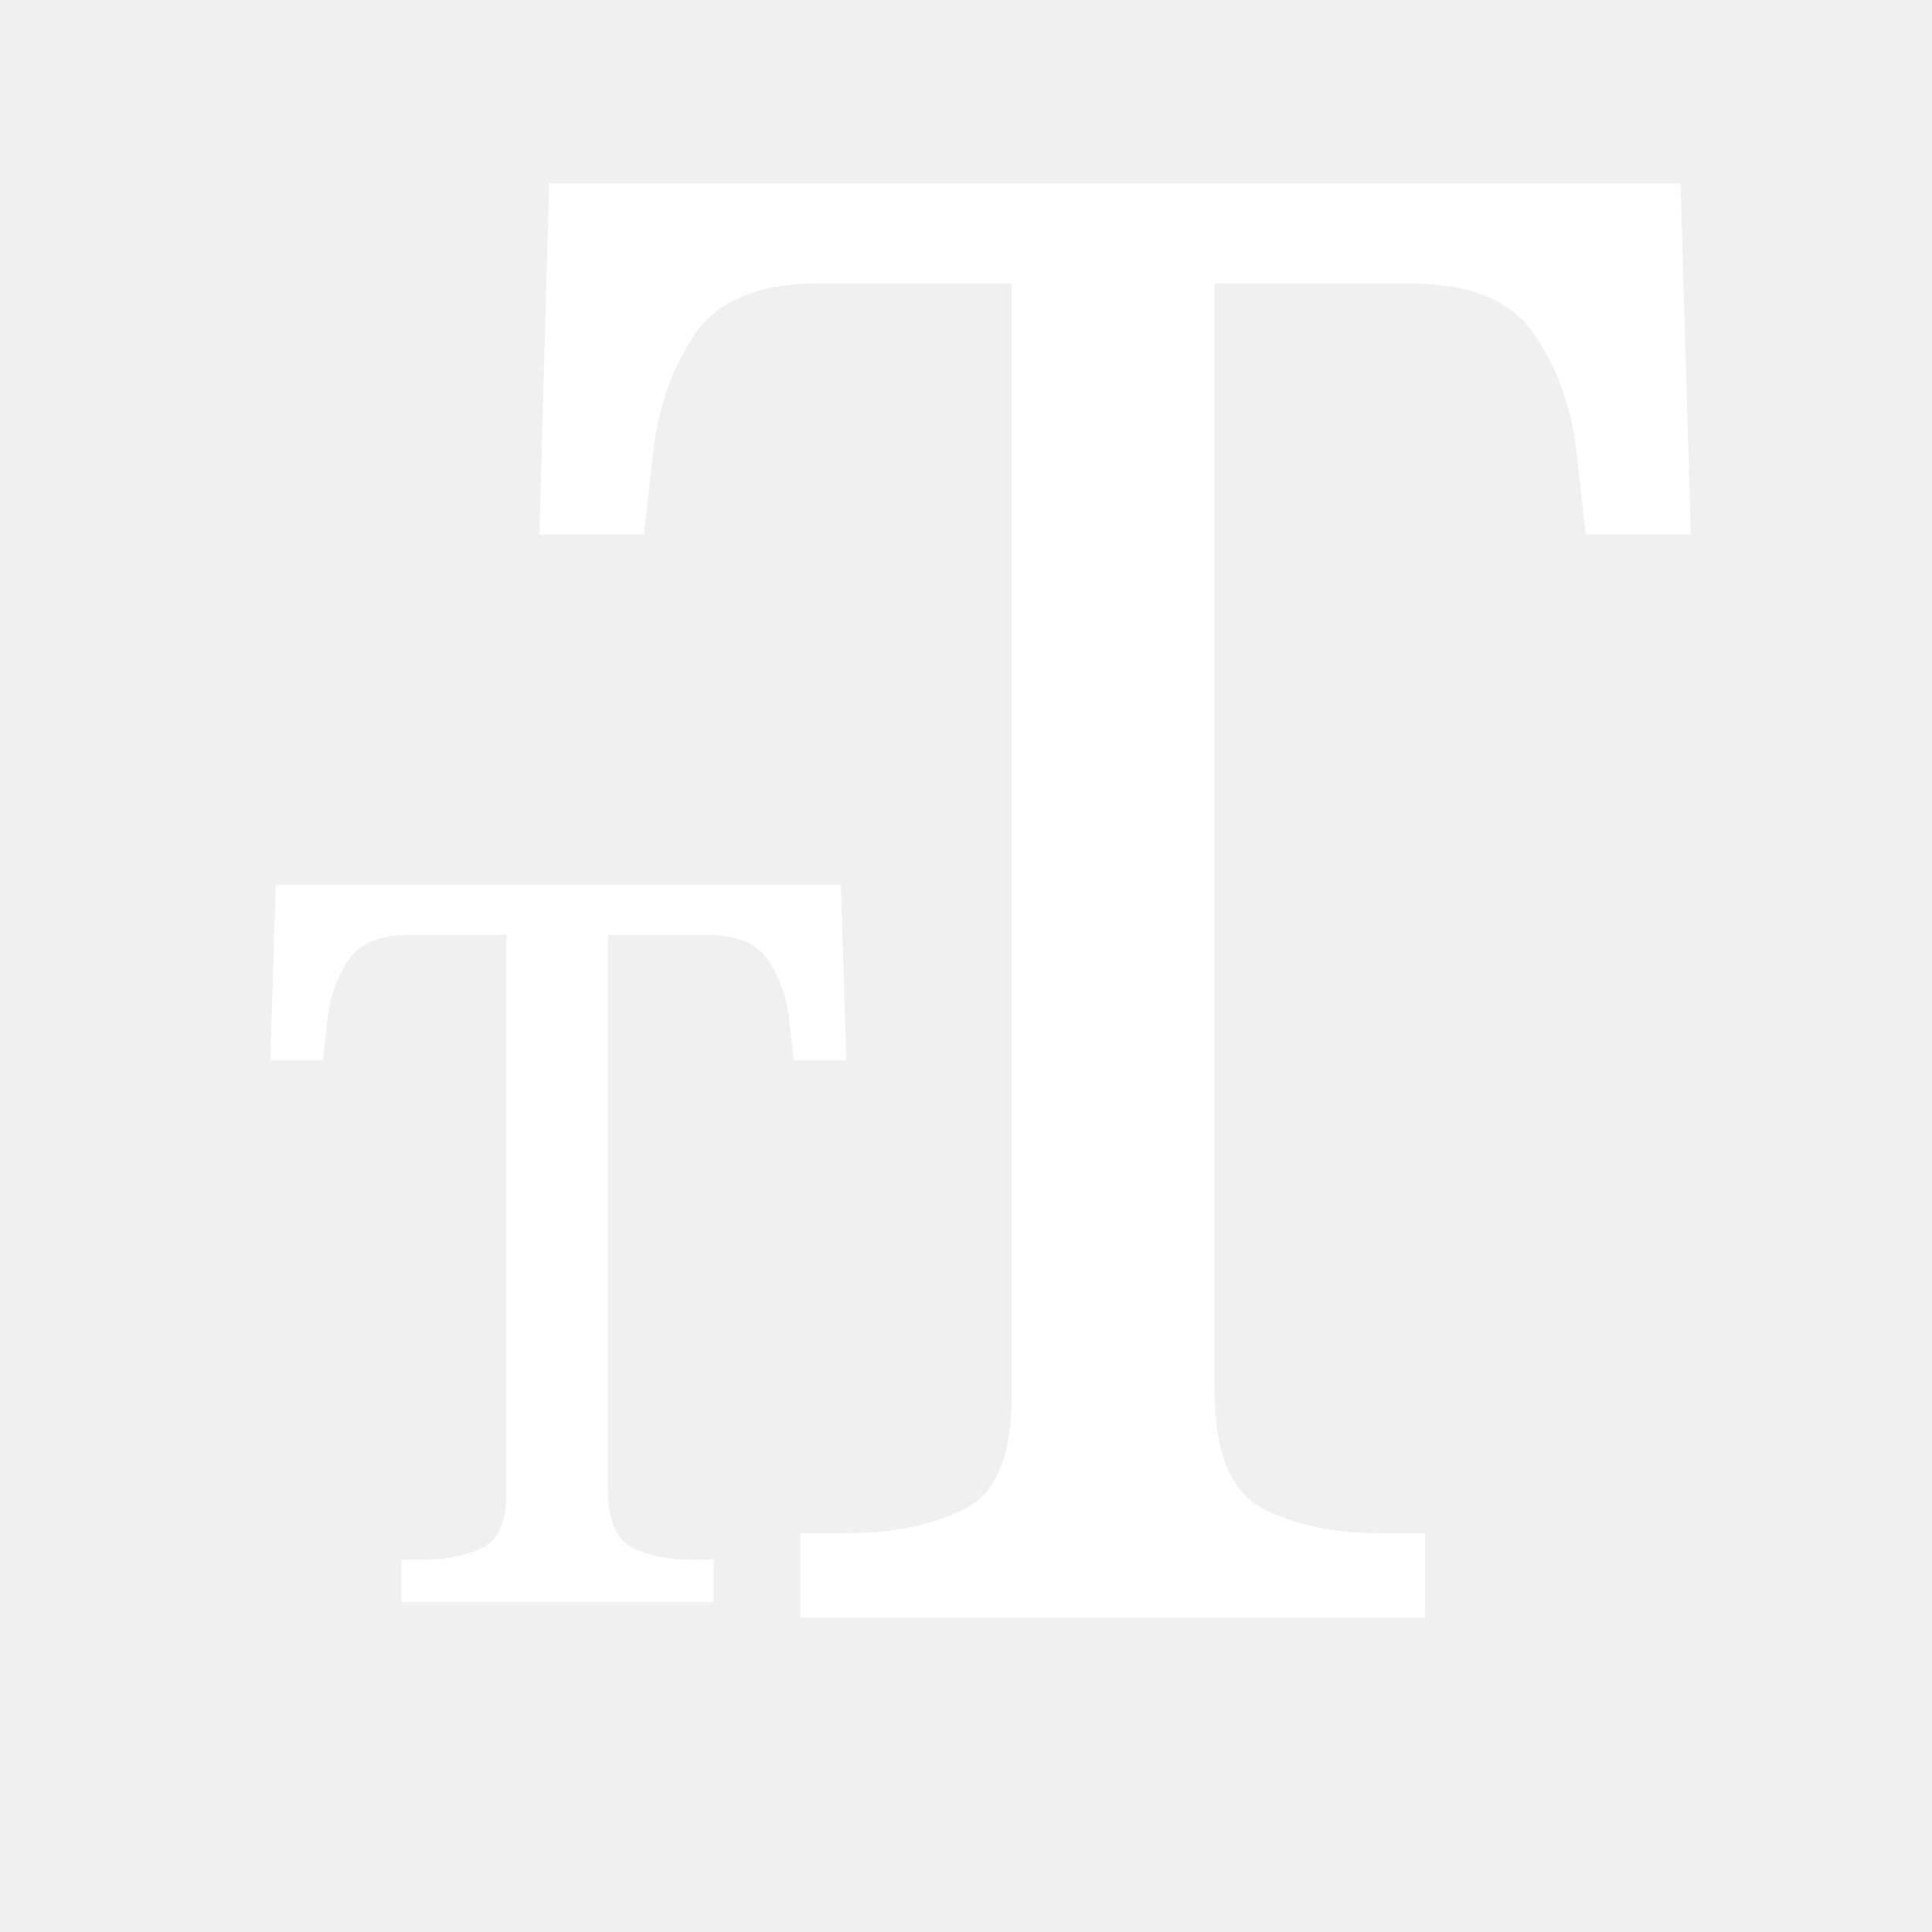
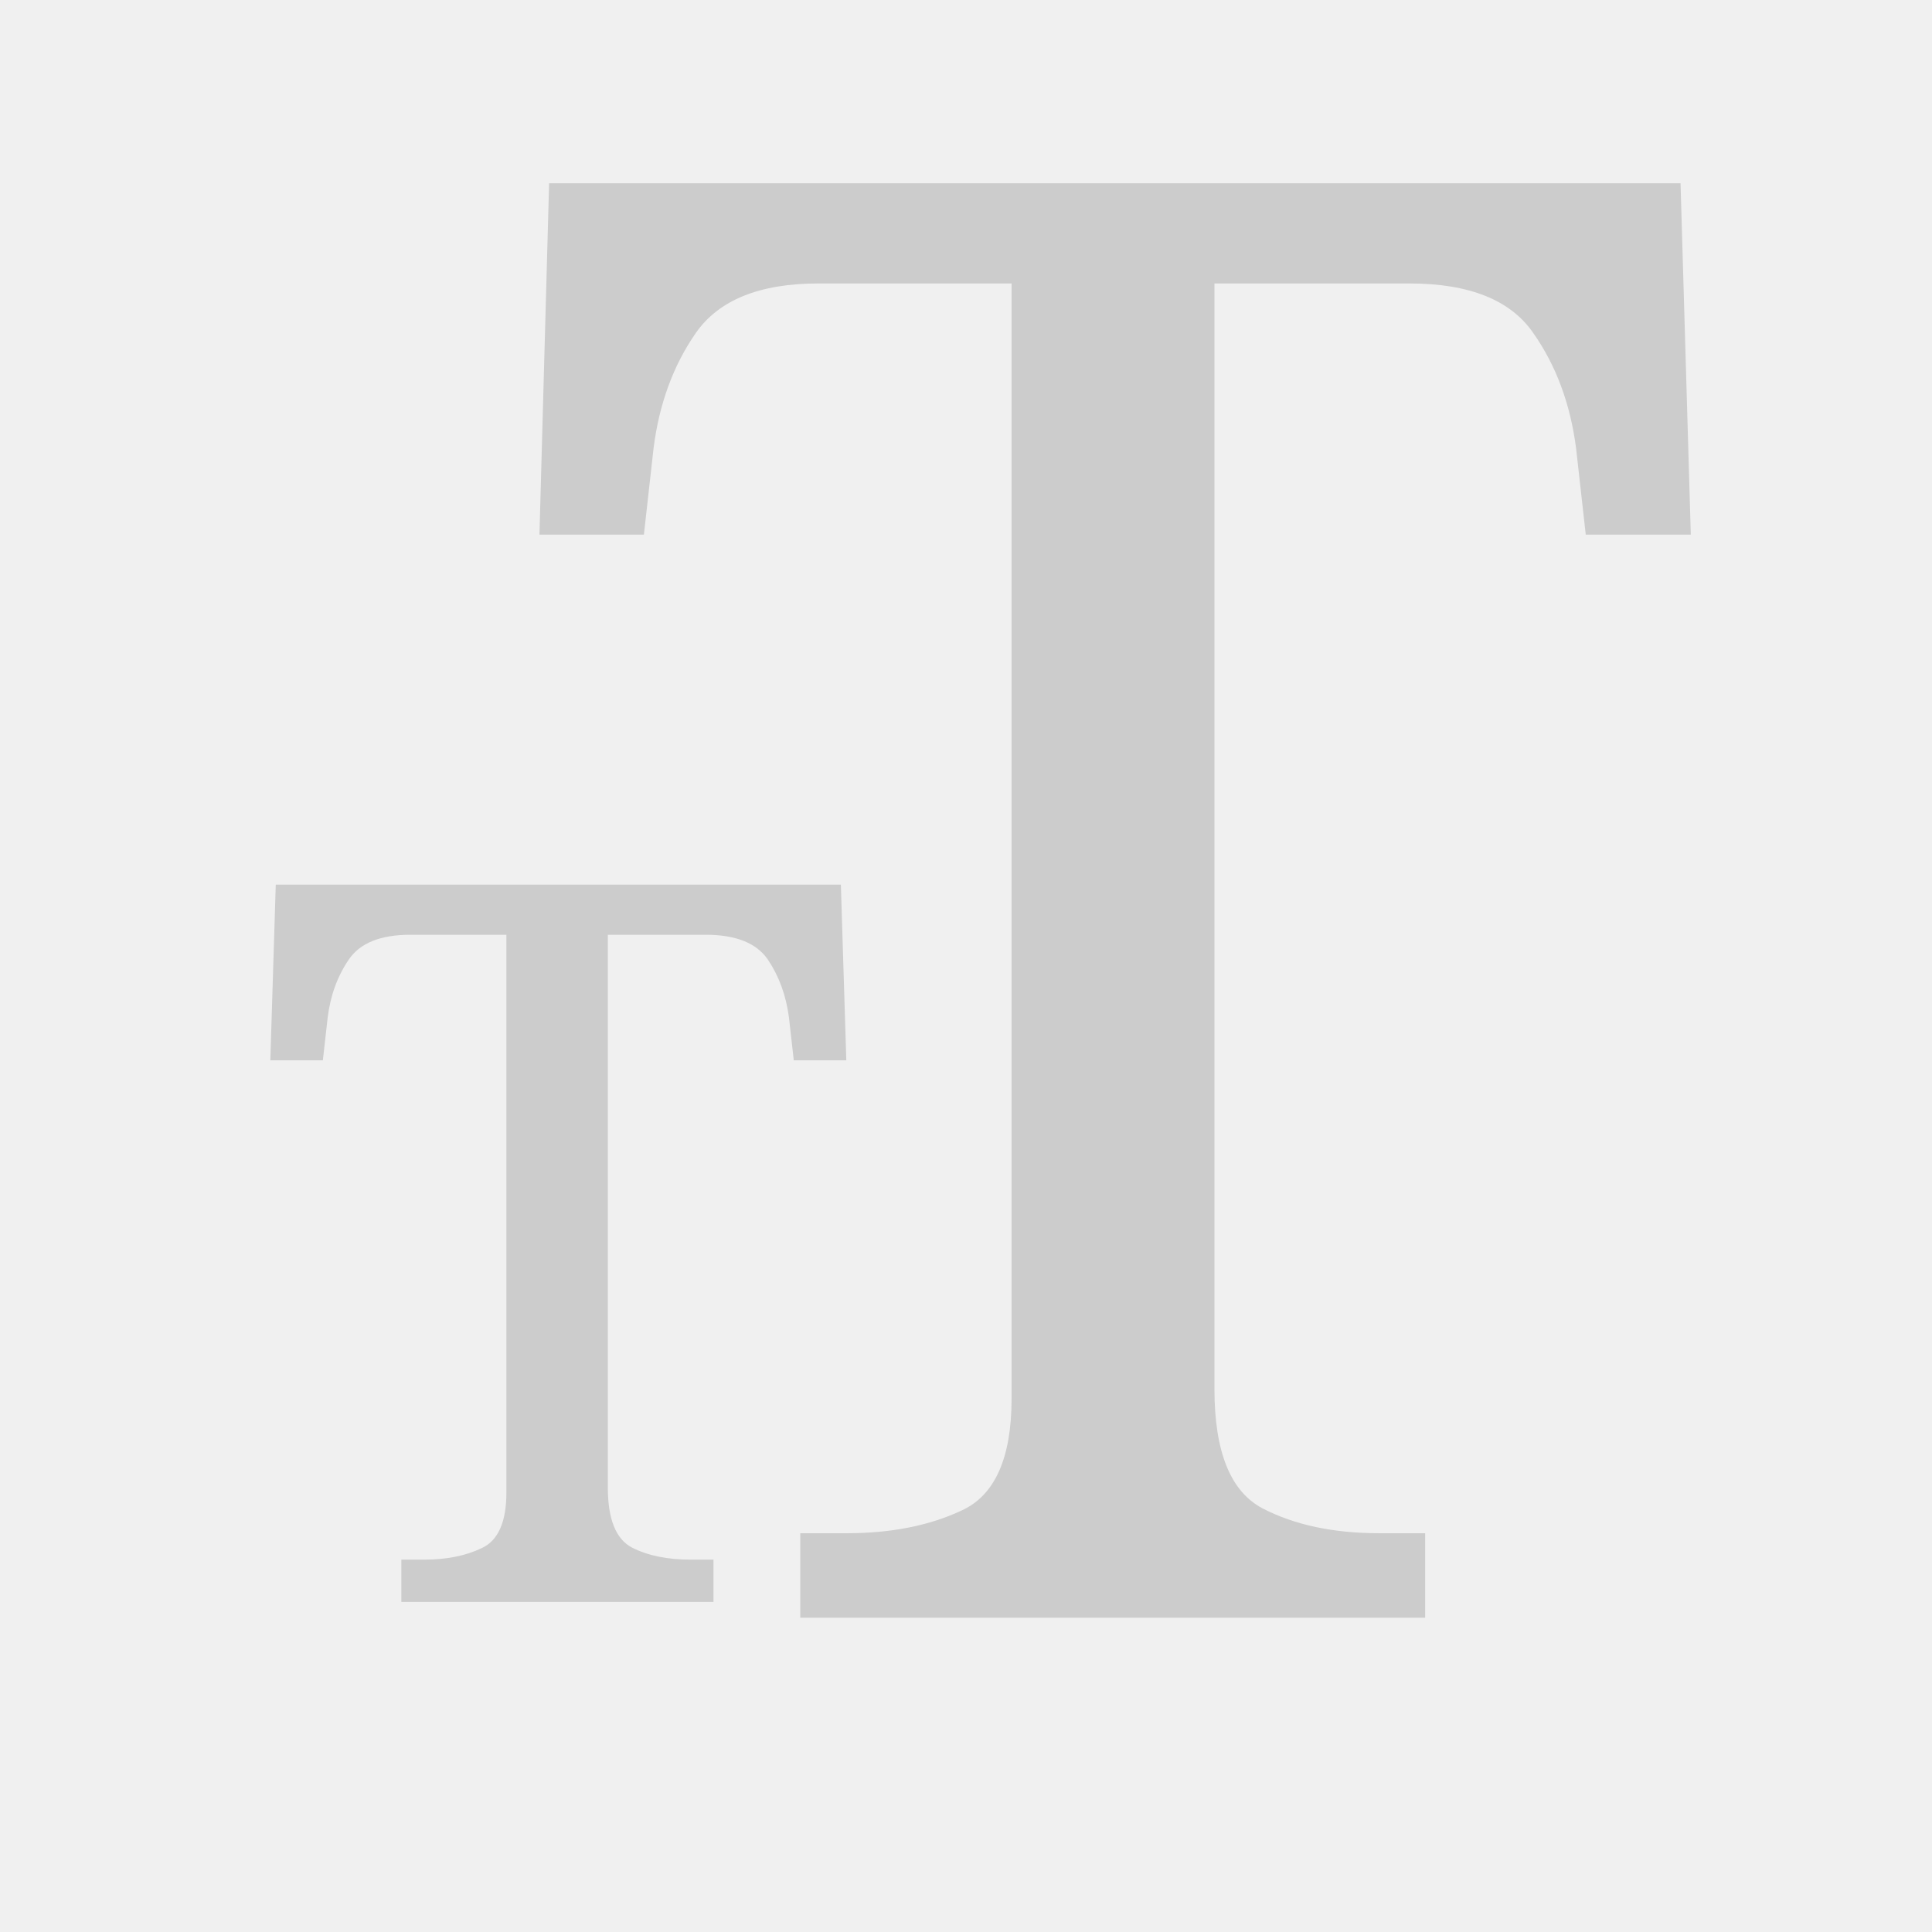
<svg xmlns="http://www.w3.org/2000/svg" viewBox="0 0 24 24" width="24" height="24" class="svg_icon">
  <svg viewBox="0 0 50 50">
-     <text fill="#ffffff" stroke="none" x="14.451" y="41.459" id="svg_2" font-size="26" font-family="serif" text-anchor="middle">T</text>
-     <text fill="#ffffff" stroke="none" x="28.853" y="41.868" font-size="52" font-family="serif" text-anchor="middle" xml:space="preserve" id="svg_3">T</text>
+     <text fill="#CCCCCC" stroke="none" x="14.451" y="41.459" id="svg_2" font-size="26" font-family="serif" text-anchor="middle">T</text>
+     <text fill="#CCCCCC" stroke="none" x="28.853" y="41.868" font-size="52" font-family="serif" text-anchor="middle" xml:space="preserve" id="svg_3">T</text>
  </svg>
</svg>
